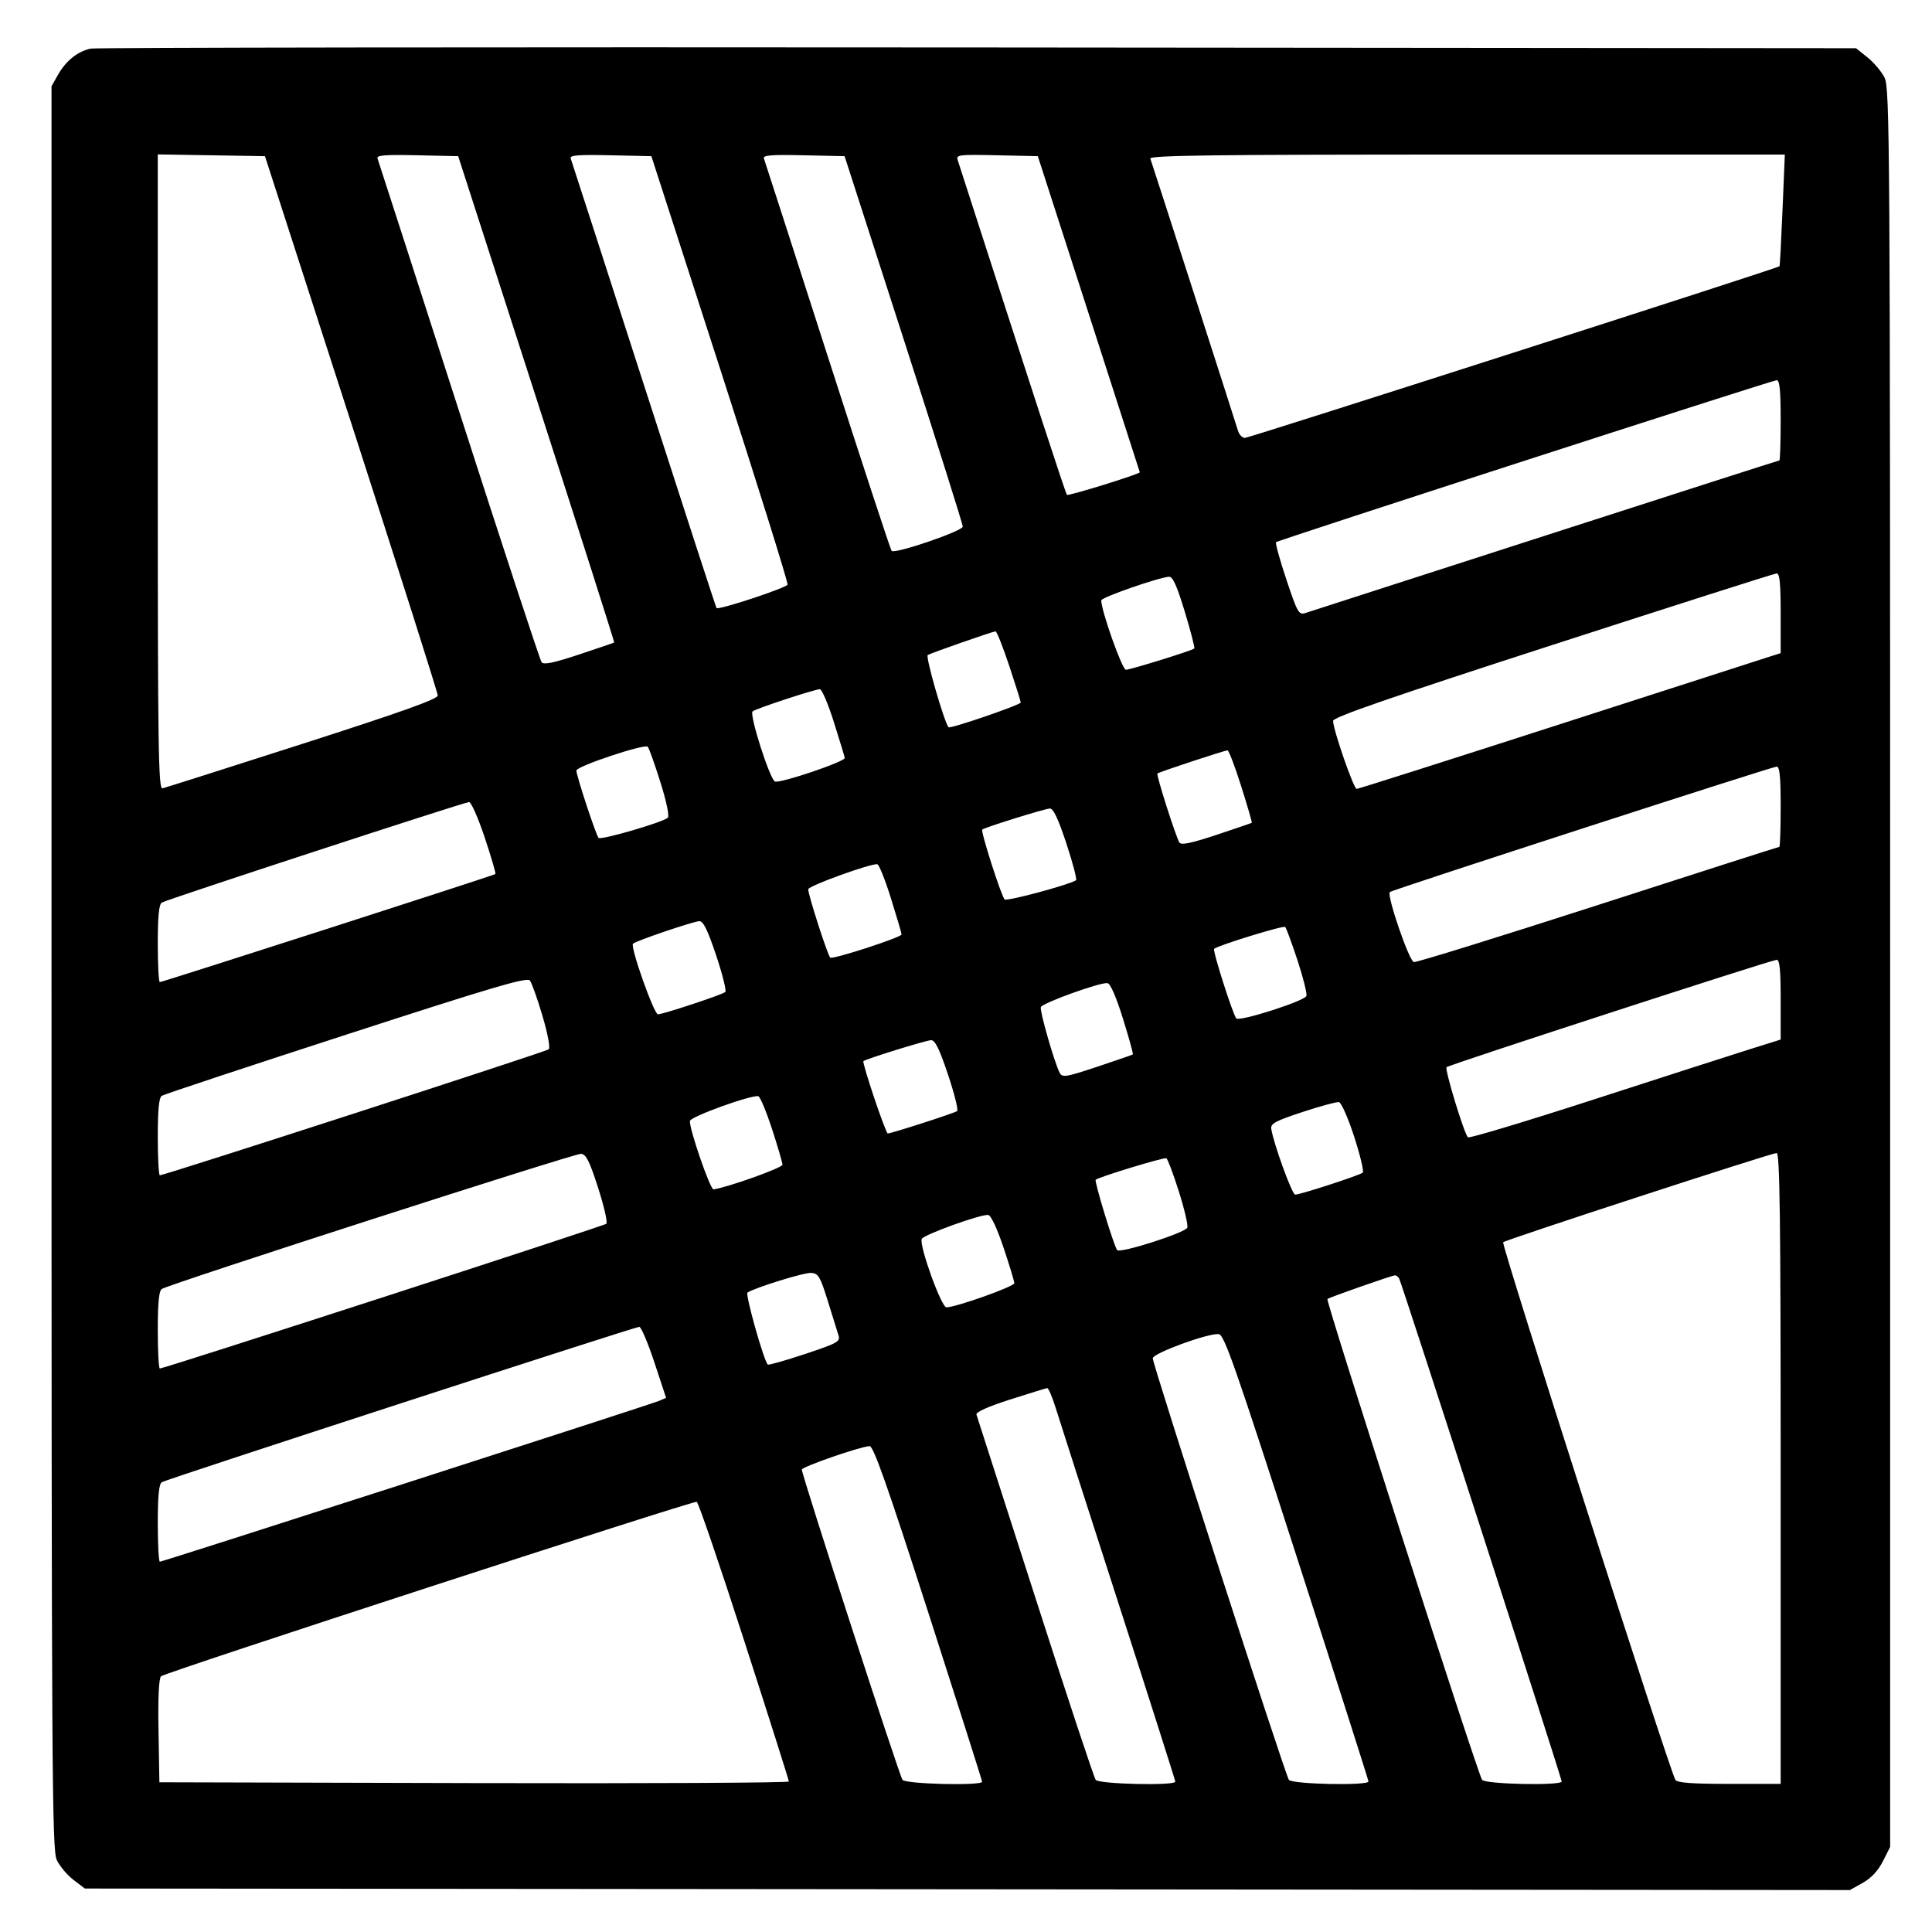
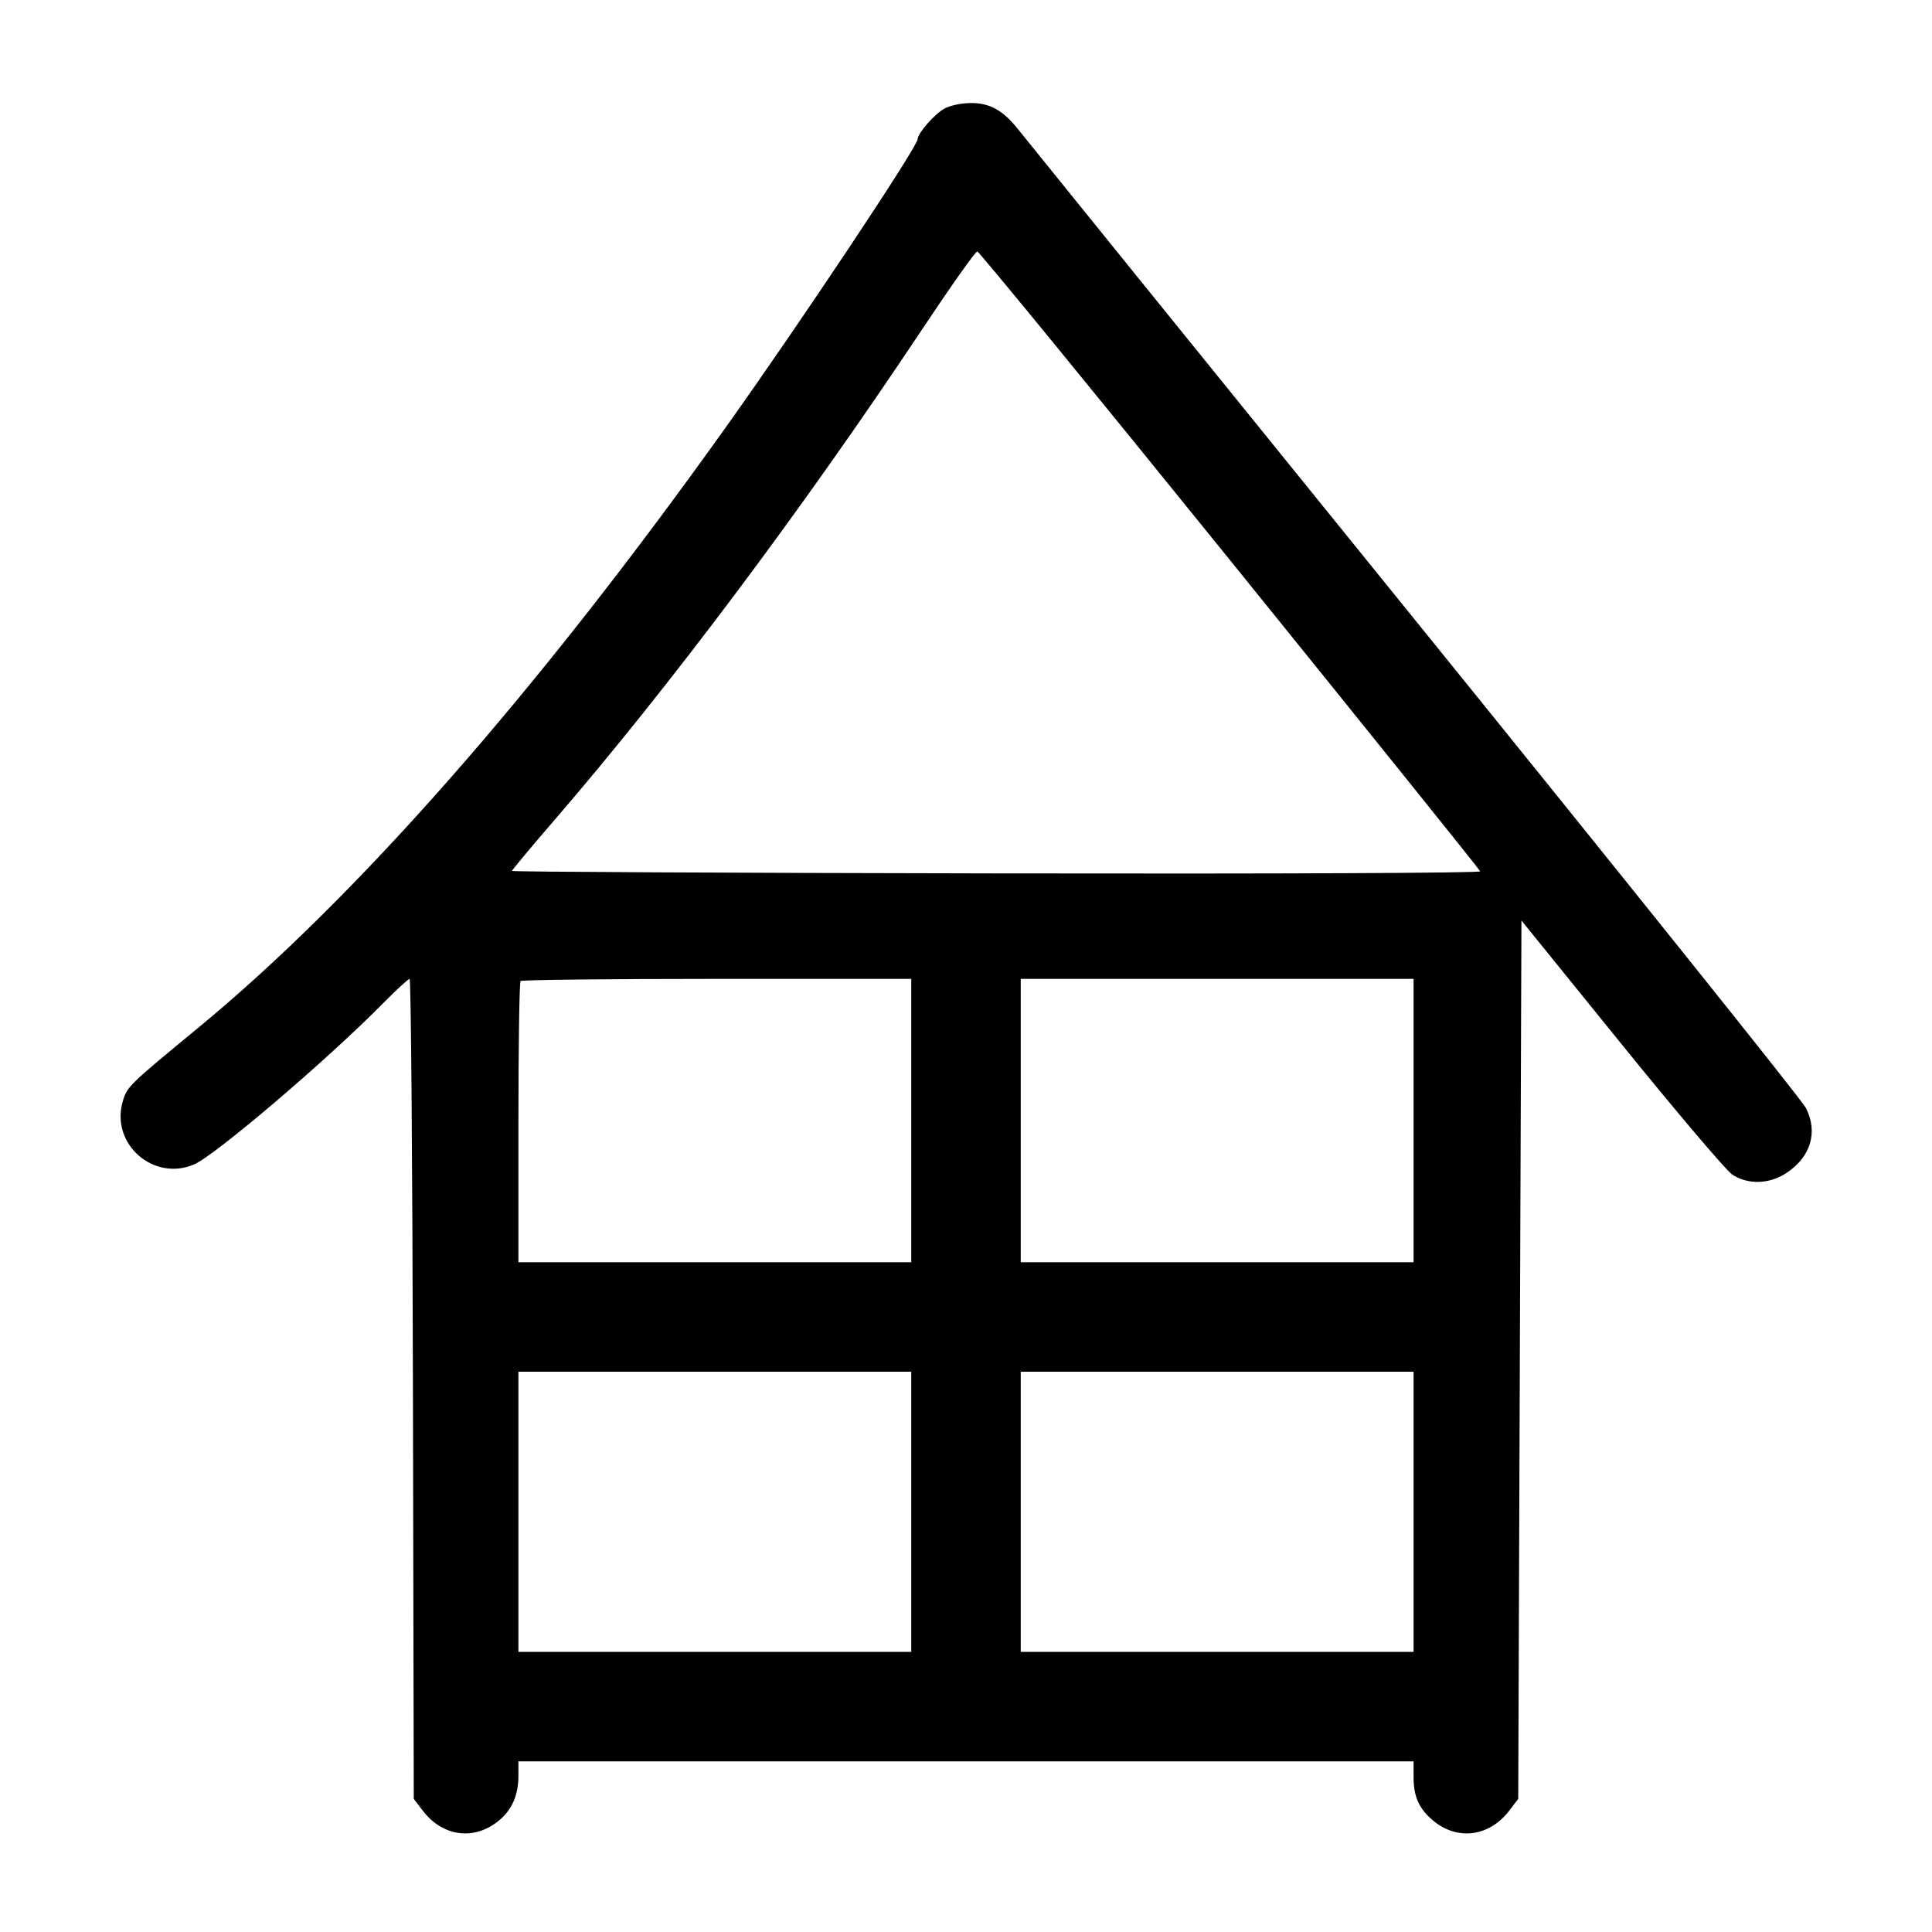
<svg xmlns="http://www.w3.org/2000/svg" width="1000" height="1000" viewBox="0 0 1000 1000" version="1.1" id="svg5">
-   <path d="M46.989 25.157 C 40.310 26.523,34.197 31.379,30.113 38.560 L 26.667 44.621 26.667 500.808 C 26.667 920.246,26.887 957.460,29.401 962.759 C 30.905 965.928,34.784 970.542,38.021 973.011 L 43.907 977.500 500.704 977.894 L 957.500 978.289 964.167 974.554 C 968.556 972.095,972.114 968.282,974.583 963.390 L 978.333 955.960 978.331 500.897 C 978.328 70.950,978.167 45.518,975.414 40.119 C 973.811 36.975,969.839 32.279,966.586 29.682 L 960.671 24.961 506.250 24.564 C 256.318 24.345,49.651 24.612,46.989 25.157 M181.859 219.167 C 206.453 295.250,226.582 358.625,226.591 360.000 C 226.602 361.829,207.802 368.541,156.574 385.000 C 118.056 397.375,85.445 407.742,84.104 408.039 C 81.978 408.509,81.667 387.576,81.667 244.249 L 81.667 79.919 109.405 80.376 L 137.143 80.833 181.859 219.167 M277.728 206.547 C 300.040 275.689,318.117 332.396,317.898 332.562 C 317.679 332.729,309.474 335.529,299.665 338.784 C 286.534 343.142,281.434 344.193,280.330 342.769 C 279.506 341.704,260.241 283.083,237.518 212.500 C 214.796 141.917,195.845 83.206,195.404 82.032 C 194.774 80.352,199.134 79.997,215.882 80.365 L 237.161 80.833 277.728 206.547 M372.709 190.833 C 392.266 251.333,407.986 301.628,407.641 302.599 C 407.037 304.302,371.955 315.880,370.879 314.732 C 370.587 314.421,353.665 262.417,333.274 199.167 C 312.883 135.917,295.840 83.206,295.401 82.032 C 294.774 80.352,299.134 79.997,315.878 80.365 L 337.151 80.833 372.709 190.833 M467.747 175.617 C 484.569 227.748,498.333 271.371,498.333 272.557 C 498.333 274.863,463.239 286.863,461.505 285.150 C 460.958 284.609,446.041 239.167,428.356 184.167 C 410.671 129.167,395.842 83.206,395.403 82.032 C 394.774 80.352,399.134 79.997,415.882 80.365 L 437.160 80.833 467.747 175.617 M563.548 162.500 C 578.054 207.417,589.940 244.292,589.961 244.446 C 590.086 245.344,552.968 256.857,552.252 256.141 C 551.550 255.439,536.468 209.227,495.701 82.866 C 494.811 80.110,496.254 79.932,515.959 80.366 L 537.175 80.833 563.548 162.500 M922.628 108.728 C 921.971 124.528,921.267 137.622,921.064 137.825 C 920.057 138.832,646.496 226.667,644.366 226.667 C 643.005 226.667,641.389 224.979,640.775 222.917 C 639.271 217.869,596.385 84.725,595.411 82.083 C 594.800 80.426,628.263 80.000,759.233 80.000 L 923.823 80.000 922.628 108.728 M921.667 217.500 C 921.667 228.958,921.365 238.333,920.996 238.333 C 920.627 238.333,866.065 255.850,799.746 277.258 C 733.427 298.667,677.550 316.695,675.575 317.321 C 672.260 318.370,671.510 317.035,665.819 299.957 C 662.428 289.782,660.020 281.092,660.466 280.645 C 661.518 279.593,916.839 196.977,919.583 196.800 C 921.146 196.700,921.667 201.873,921.667 217.500 M921.667 317.371 L 921.667 338.075 916.250 339.782 C 913.271 340.721,864.230 356.530,807.270 374.912 C 750.309 393.294,703.031 408.333,702.207 408.333 C 700.654 408.333,690.000 377.605,690.000 373.126 C 690.000 371.240,719.167 361.146,803.750 333.760 C 866.313 313.503,918.438 296.871,919.583 296.798 C 921.145 296.700,921.667 301.848,921.667 317.371 M613.267 316.695 C 616.328 326.795,618.532 335.336,618.166 335.676 C 617.006 336.754,585.059 346.667,582.745 346.667 C 580.850 346.667,570.000 316.095,570.000 310.757 C 570.000 309.224,599.561 298.919,605.101 298.520 C 607.010 298.383,609.185 303.223,613.267 316.695 M522.362 344.586 C 525.646 354.442,528.333 363.005,528.333 363.615 C 528.333 364.836,491.758 377.371,490.963 376.423 C 488.685 373.706,478.928 339.829,480.198 339.044 C 481.886 338.001,513.353 327.012,515.279 326.793 C 515.891 326.724,519.078 334.731,522.362 344.586 M431.609 373.750 C 434.573 383.146,437.111 391.490,437.249 392.292 C 437.573 394.174,403.892 405.571,401.133 404.512 C 398.505 403.504,387.752 369.885,389.526 368.223 C 390.966 366.874,421.385 356.841,424.360 356.734 C 425.384 356.697,428.646 364.354,431.609 373.750 M341.762 404.667 C 344.926 414.719,346.544 422.423,345.666 423.254 C 343.187 425.603,310.975 434.985,309.819 433.695 C 308.444 432.161,298.333 401.470,298.333 398.829 C 298.333 396.637,333.495 384.906,335.263 386.507 C 335.866 387.053,338.791 395.225,341.762 404.667 M642.441 406.944 C 645.683 417.180,648.147 425.699,647.917 425.876 C 647.688 426.053,639.446 428.871,629.603 432.138 C 616.606 436.452,611.370 437.543,610.480 436.123 C 608.601 433.126,598.375 401.069,599.075 400.370 C 599.806 399.638,633.631 388.469,635.358 388.389 C 636.013 388.358,639.200 396.708,642.441 406.944 M921.667 417.500 C 921.667 428.958,921.357 438.333,920.979 438.333 C 920.600 438.333,878.426 451.855,827.259 468.381 C 776.092 484.908,733.140 498.220,731.811 497.964 C 729.351 497.490,717.676 463.445,719.381 461.720 C 720.466 460.622,916.701 396.991,919.583 396.803 C 921.146 396.701,921.667 401.872,921.667 417.500 M250.868 433.438 C 254.247 443.579,256.747 452.116,256.423 452.408 C 255.655 453.100,84.100 508.333,82.719 508.333 C 82.140 508.333,81.667 499.378,81.667 488.432 C 81.667 474.391,82.277 468.133,83.741 467.182 C 86.082 465.660,239.760 415.381,242.779 415.149 C 243.849 415.067,247.489 423.297,250.868 433.438 M551.981 436.660 C 555.311 446.740,557.540 455.283,556.934 455.645 C 552.729 458.157,521.013 466.659,519.987 465.550 C 518.173 463.587,507.506 430.265,508.415 429.397 C 509.549 428.313,540.456 418.674,543.380 418.492 C 545.184 418.379,547.689 423.671,551.981 436.660 M461.204 465.129 C 464.190 474.683,466.641 483.025,466.650 483.666 C 466.671 485.142,431.316 496.647,429.744 495.675 C 428.539 494.930,418.333 463.286,418.333 460.295 C 418.333 458.543,451.264 446.637,454.136 447.351 C 455.037 447.575,458.217 455.575,461.204 465.129 M370.679 494.507 C 373.964 504.319,376.093 512.851,375.410 513.466 C 373.868 514.854,343.212 525.000,340.560 525.000 C 338.471 525.000,326.104 490.022,327.637 488.451 C 329.014 487.042,358.715 476.950,361.936 476.798 C 364.006 476.700,366.212 481.169,370.679 494.507 M671.616 497.140 C 674.566 506.109,676.619 514.387,676.178 515.536 C 675.172 518.157,641.546 528.917,639.911 527.141 C 638.163 525.241,627.523 491.905,628.415 491.119 C 630.468 489.309,664.308 478.891,665.209 479.792 C 665.783 480.365,668.666 488.171,671.616 497.140 M921.667 517.371 L 921.667 538.074 905.417 543.176 C 896.479 545.982,860.297 557.633,825.011 569.066 C 789.725 580.500,760.372 589.325,759.782 588.678 C 757.699 586.393,747.677 553.434,748.741 552.370 C 749.974 551.137,916.402 497.003,919.583 496.800 C 921.145 496.700,921.667 501.848,921.667 517.371 M280.784 525.812 C 283.528 535.105,284.880 542.373,284.006 543.136 C 282.605 544.359,85.118 608.333,82.744 608.333 C 82.152 608.333,81.667 599.378,81.667 588.432 C 81.667 574.360,82.276 568.135,83.746 567.182 C 84.890 566.440,127.828 552.203,179.163 535.543 C 255.640 510.724,272.821 505.663,274.278 507.527 C 275.256 508.778,278.183 517.006,280.784 525.812 M581.247 527.257 C 584.345 537.204,586.644 545.535,586.356 545.771 C 586.069 546.006,577.769 548.875,567.912 552.147 C 551.632 557.550,549.853 557.839,548.501 555.298 C 545.841 550.297,538.077 523.269,538.735 521.296 C 539.440 519.179,569.413 508.375,573.224 508.864 C 574.722 509.056,577.720 515.928,581.247 527.257 M490.679 556.174 C 493.964 565.986,496.093 574.494,495.410 575.082 C 494.247 576.081,461.429 586.667,459.495 586.667 C 458.411 586.667,446.083 550.009,446.911 549.247 C 448.143 548.112,479.296 538.464,481.936 538.400 C 483.990 538.351,486.248 542.941,490.679 556.174 M399.573 584.300 C 402.547 593.393,404.984 601.749,404.990 602.868 C 404.998 604.455,376.773 614.543,369.324 615.616 C 367.607 615.863,356.550 583.737,357.125 580.172 C 357.484 577.945,388.891 566.605,392.500 567.400 C 393.417 567.602,396.600 575.207,399.573 584.300 M700.908 588.299 C 704.021 597.905,706.028 606.293,705.367 606.938 C 704.006 608.268,673.103 618.333,670.382 618.333 C 668.775 618.333,659.222 592.055,658.004 584.286 C 657.579 581.577,660.120 580.208,674.167 575.577 C 683.333 572.555,691.827 570.252,693.041 570.458 C 694.255 570.664,697.795 578.693,700.908 588.299 M309.592 614.833 C 312.659 624.366,314.567 632.729,313.834 633.418 C 312.594 634.583,85.085 708.333,82.733 708.333 C 82.146 708.333,81.667 699.378,81.667 688.432 C 81.667 674.375,82.277 668.134,83.744 667.182 C 87.789 664.556,297.551 596.921,300.758 597.208 C 303.357 597.441,305.147 601.012,309.592 614.833 M921.667 760.000 L 921.667 923.333 895.098 923.333 C 875.674 923.333,868.167 922.773,867.182 921.250 C 864.307 916.809,776.936 644.100,778.031 642.988 C 779.305 641.694,916.219 597.022,919.583 596.802 C 921.237 596.695,921.667 630.372,921.667 760.000 M610.166 616.679 C 613.048 625.769,615.019 634.212,614.548 635.442 C 613.541 638.066,579.786 648.868,578.237 647.062 C 576.647 645.208,566.339 611.439,567.123 610.655 C 568.519 609.259,602.547 598.897,603.714 599.512 C 604.381 599.864,607.285 607.589,610.166 616.679 M519.435 645.769 C 522.496 654.901,525.000 663.179,525.000 664.165 C 525.000 665.915,494.771 676.667,489.852 676.667 C 487.252 676.667,475.816 645.051,477.063 641.310 C 477.769 639.194,507.727 628.370,511.518 628.862 C 512.917 629.043,516.125 635.895,519.435 645.769 M428.451 673.333 C 430.864 681.125,433.353 689.116,433.982 691.092 C 435.036 694.408,433.706 695.155,416.624 700.848 C 406.449 704.238,397.799 706.688,397.402 706.291 C 395.278 704.167,385.614 669.817,386.915 669.013 C 391.345 666.275,416.405 658.557,419.948 658.839 C 423.585 659.129,424.572 660.812,428.451 673.333 M724.163 661.661 C 725.370 663.614,808.302 920.243,808.321 922.083 C 808.344 924.346,768.908 923.549,767.127 921.250 C 764.920 918.401,686.097 673.348,687.073 672.371 C 687.863 671.582,719.858 660.360,721.985 660.126 C 722.618 660.057,723.599 660.748,724.163 661.661 M338.679 705.089 L 344.765 723.512 341.133 725.084 C 336.713 726.997,84.258 808.333,82.741 808.333 C 82.150 808.333,81.667 799.378,81.667 788.432 C 81.667 774.378,82.277 768.134,83.743 767.182 C 86.018 765.704,328.104 686.935,330.880 686.769 C 331.822 686.713,335.331 694.957,338.679 705.089 M671.199 805.833 C 691.607 869.083,708.312 921.396,708.319 922.083 C 708.345 924.347,668.908 923.549,667.132 921.250 C 665.231 918.789,596.667 706.470,596.667 703.045 C 596.667 700.471,625.174 690.020,630.796 690.533 C 633.640 690.792,639.174 706.585,671.199 805.833 M546.423 728.750 C 548.196 734.479,562.851 780.083,578.990 830.092 C 595.129 880.101,608.333 921.539,608.333 922.176 C 608.333 924.376,568.862 923.490,567.131 921.250 C 566.245 920.104,552.151 877.542,535.810 826.667 C 519.469 775.792,505.788 733.273,505.408 732.180 C 504.971 730.923,511.350 728.070,522.776 724.410 C 532.707 721.229,541.366 718.560,542.016 718.480 C 542.667 718.399,544.650 723.021,546.423 728.750 M480.504 834.721 C 495.810 882.234,508.333 921.609,508.333 922.221 C 508.333 924.391,468.840 923.460,467.132 921.250 C 465.497 919.134,414.976 763.427,415.029 760.670 C 415.058 759.206,444.928 748.838,450.087 748.502 C 452.068 748.373,459.202 768.597,480.504 834.721 M385.197 849.238 C 397.903 888.615,408.307 921.400,408.316 922.092 C 408.326 922.784,335.021 923.159,245.417 922.925 L 82.500 922.500 82.040 895.960 C 81.741 878.773,82.206 868.794,83.358 867.642 C 85.278 865.722,358.205 776.833,360.631 777.338 C 361.436 777.506,372.491 809.861,385.197 849.238 " stroke="none" fill-rule="evenodd" fill="#000000" />
+   <path d="M488.763 56.250 C 483.786 58.962,475.000 68.986,475.000 71.952 C 475.000 75.859,414.202 167.168,375.312 221.667 C 277.740 358.400,184.449 464.542,102.500 532.061 C 66.206 561.964,65.669 562.491,63.443 570.441 C 57.325 592.294,79.575 611.676,100.470 602.695 C 111.454 597.974,169.489 548.496,198.292 519.297 C 205.144 512.350,211.323 506.667,212.023 506.667 C 212.723 506.667,213.492 602.163,213.731 718.880 L 214.167 931.093 218.818 937.191 C 229.206 950.809,245.727 952.852,258.508 942.097 C 265.088 936.561,268.333 929.004,268.333 919.220 L 268.333 911.667 500.000 911.667 L 731.667 911.667 731.667 920.083 C 731.667 929.891,734.529 936.239,741.659 942.237 C 754.271 952.850,770.853 950.733,781.182 937.191 L 785.833 931.093 786.667 703.782 L 787.500 476.471 839.167 540.264 C 867.583 575.350,893.382 605.769,896.496 607.862 C 904.524 613.255,915.575 613.023,924.441 607.274 C 937.248 598.969,941.185 585.877,934.646 573.333 C 932.495 569.208,841.132 455.160,731.618 319.892 C 622.103 184.624,530.180 70.999,527.345 67.392 C 519.325 57.188,512.553 53.333,502.644 53.333 C 497.671 53.333,491.883 54.549,488.763 56.250 M636.581 289.843 C 707.575 377.645,765.887 450.162,766.164 450.992 C 766.463 451.888,664.955 452.327,515.833 452.073 C 377.875 451.838,265.000 451.261,265.000 450.792 C 265.000 450.323,274.857 438.515,286.905 424.553 C 346.649 355.316,415.100 263.962,477.304 170.449 C 492.078 148.238,504.917 130.096,505.833 130.134 C 506.750 130.171,565.586 202.040,636.581 289.843 M471.667 580.000 L 471.667 653.333 370.000 653.333 L 268.333 653.333 268.333 581.111 C 268.333 541.389,268.833 508.389,269.444 507.778 C 270.056 507.167,315.806 506.667,371.111 506.667 L 471.667 506.667 471.667 580.000 M731.667 580.000 L 731.667 653.333 630.000 653.333 L 528.333 653.333 528.333 580.000 L 528.333 506.667 630.000 506.667 L 731.667 506.667 731.667 580.000 M471.667 782.500 L 471.667 855.000 370.000 855.000 L 268.333 855.000 268.333 782.500 L 268.333 710.000 370.000 710.000 L 471.667 710.000 471.667 782.500 M731.667 782.500 L 731.667 855.000 630.000 855.000 L 528.333 855.000 528.333 782.500 L 528.333 710.000 630.000 710.000 L 731.667 710.000 731.667 782.500 " stroke="none" fill-rule="evenodd" fill="black" />
</svg>
